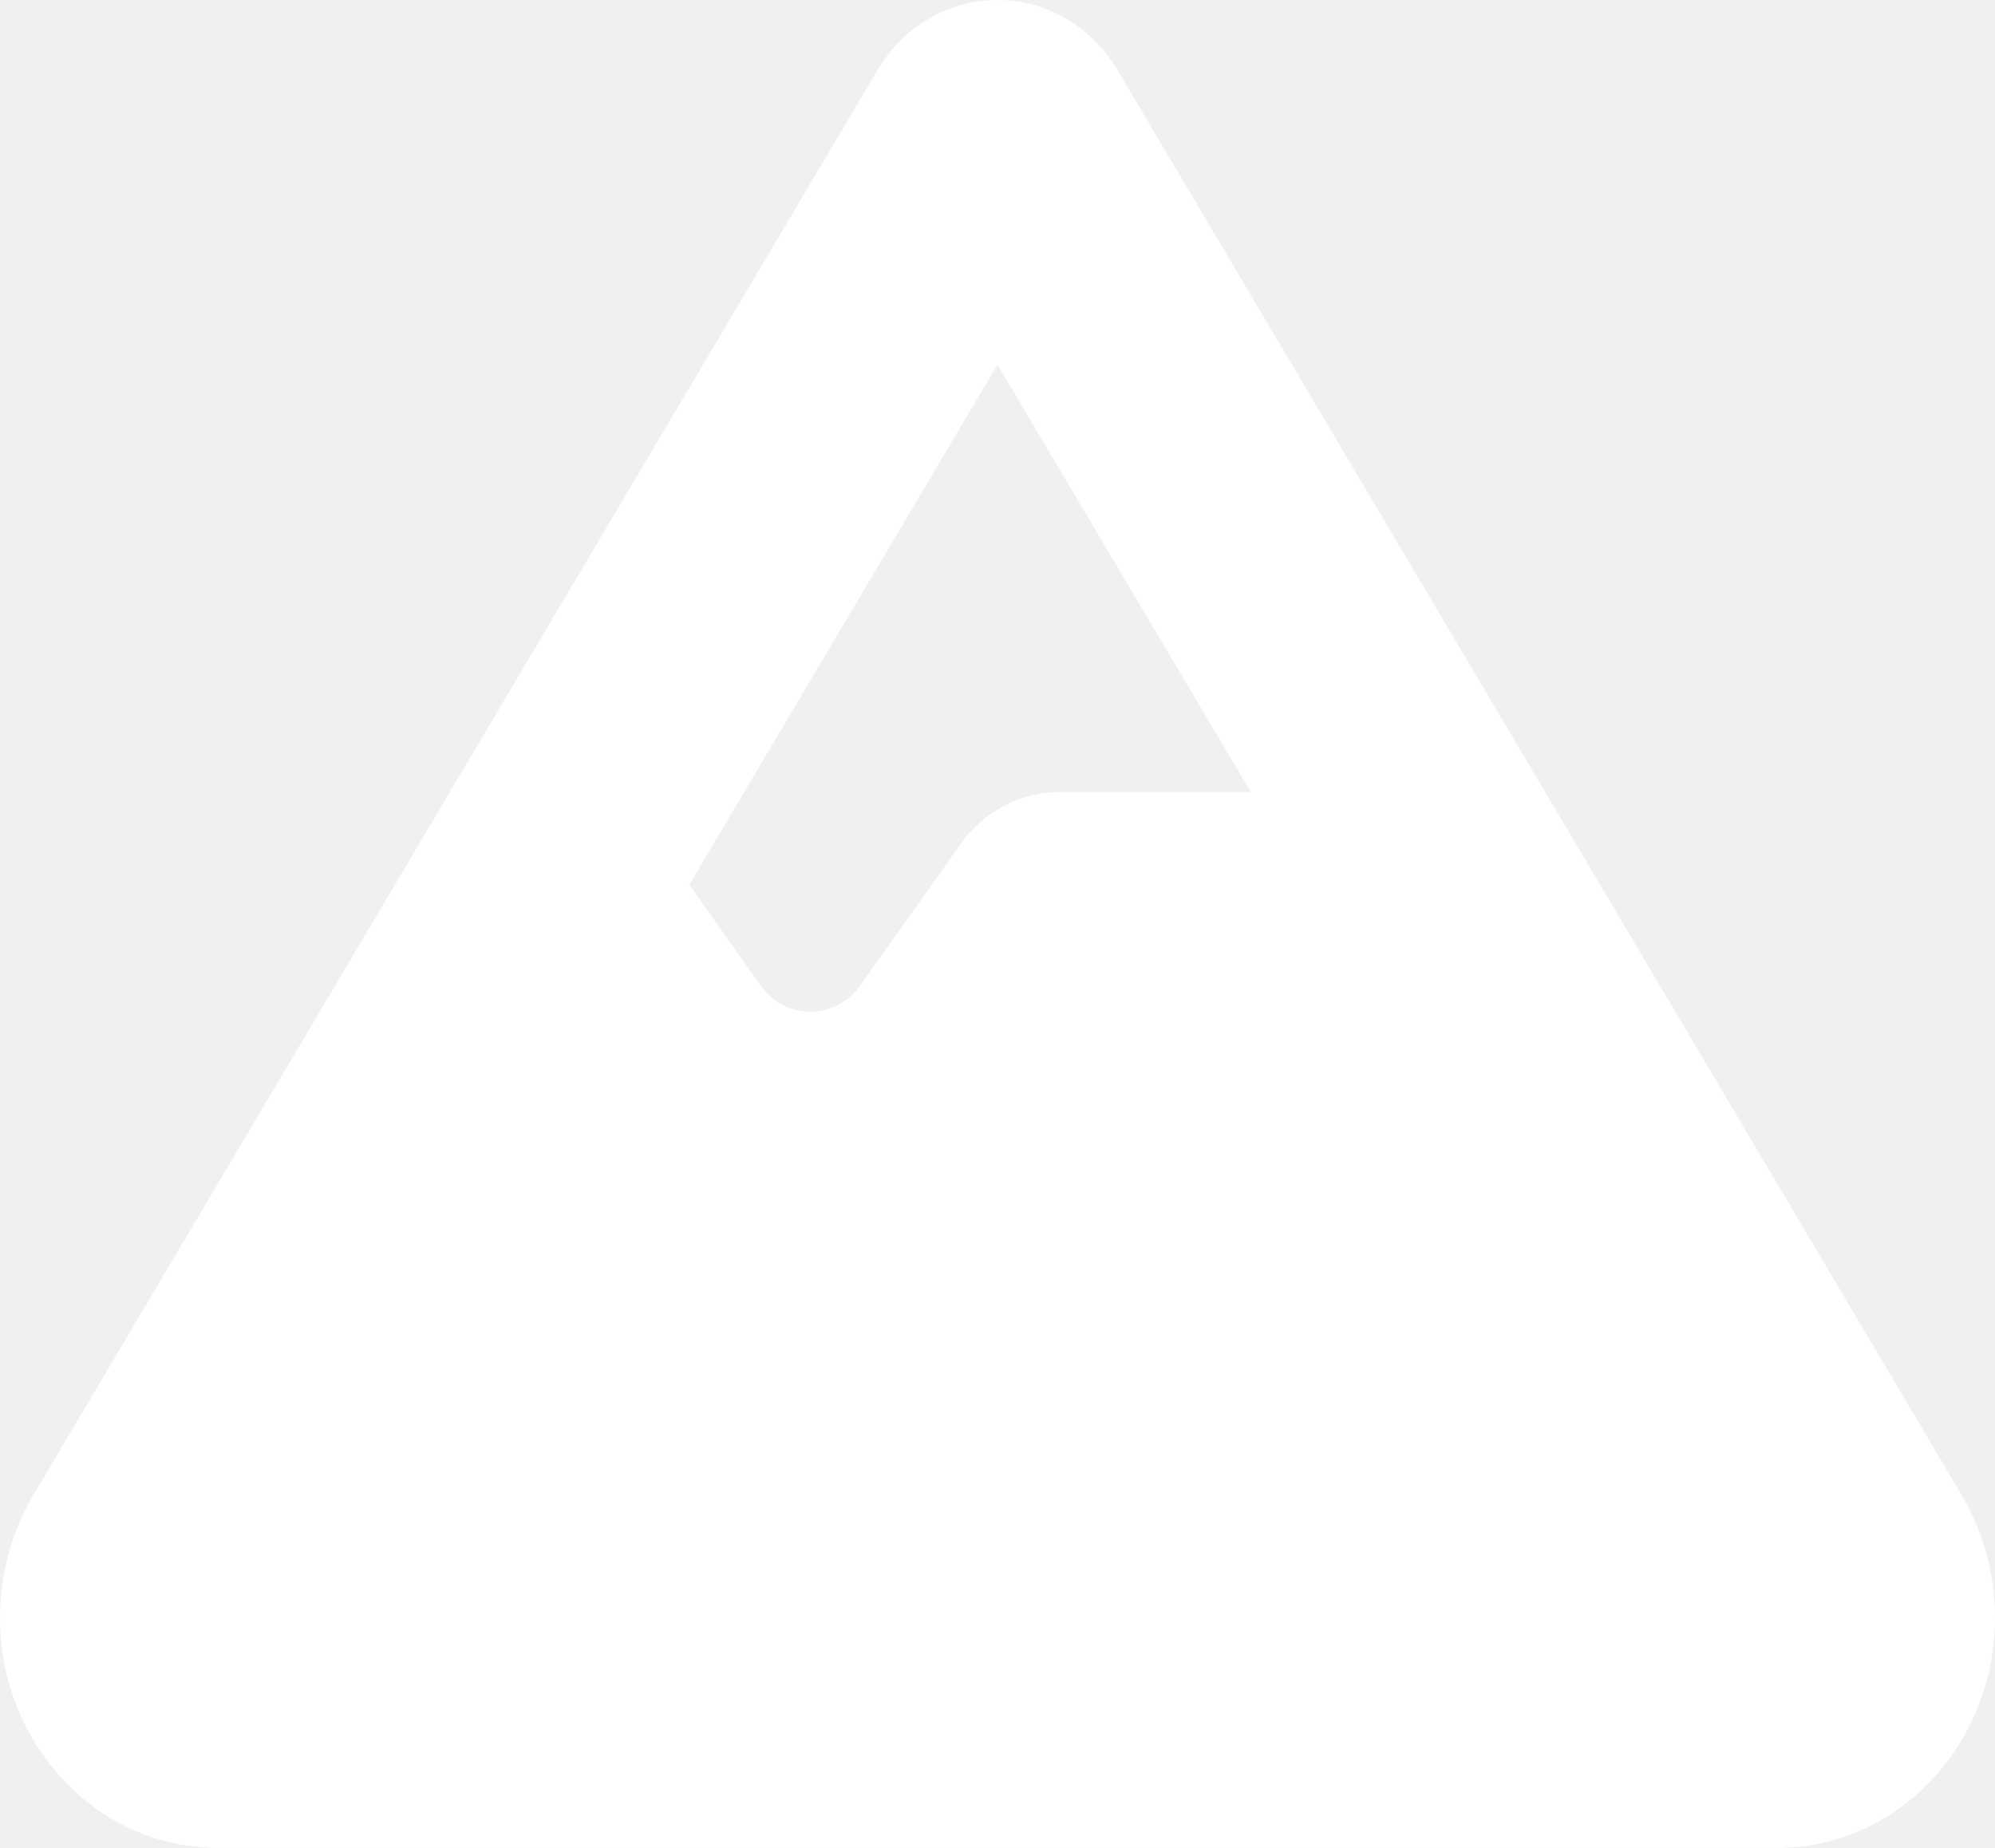
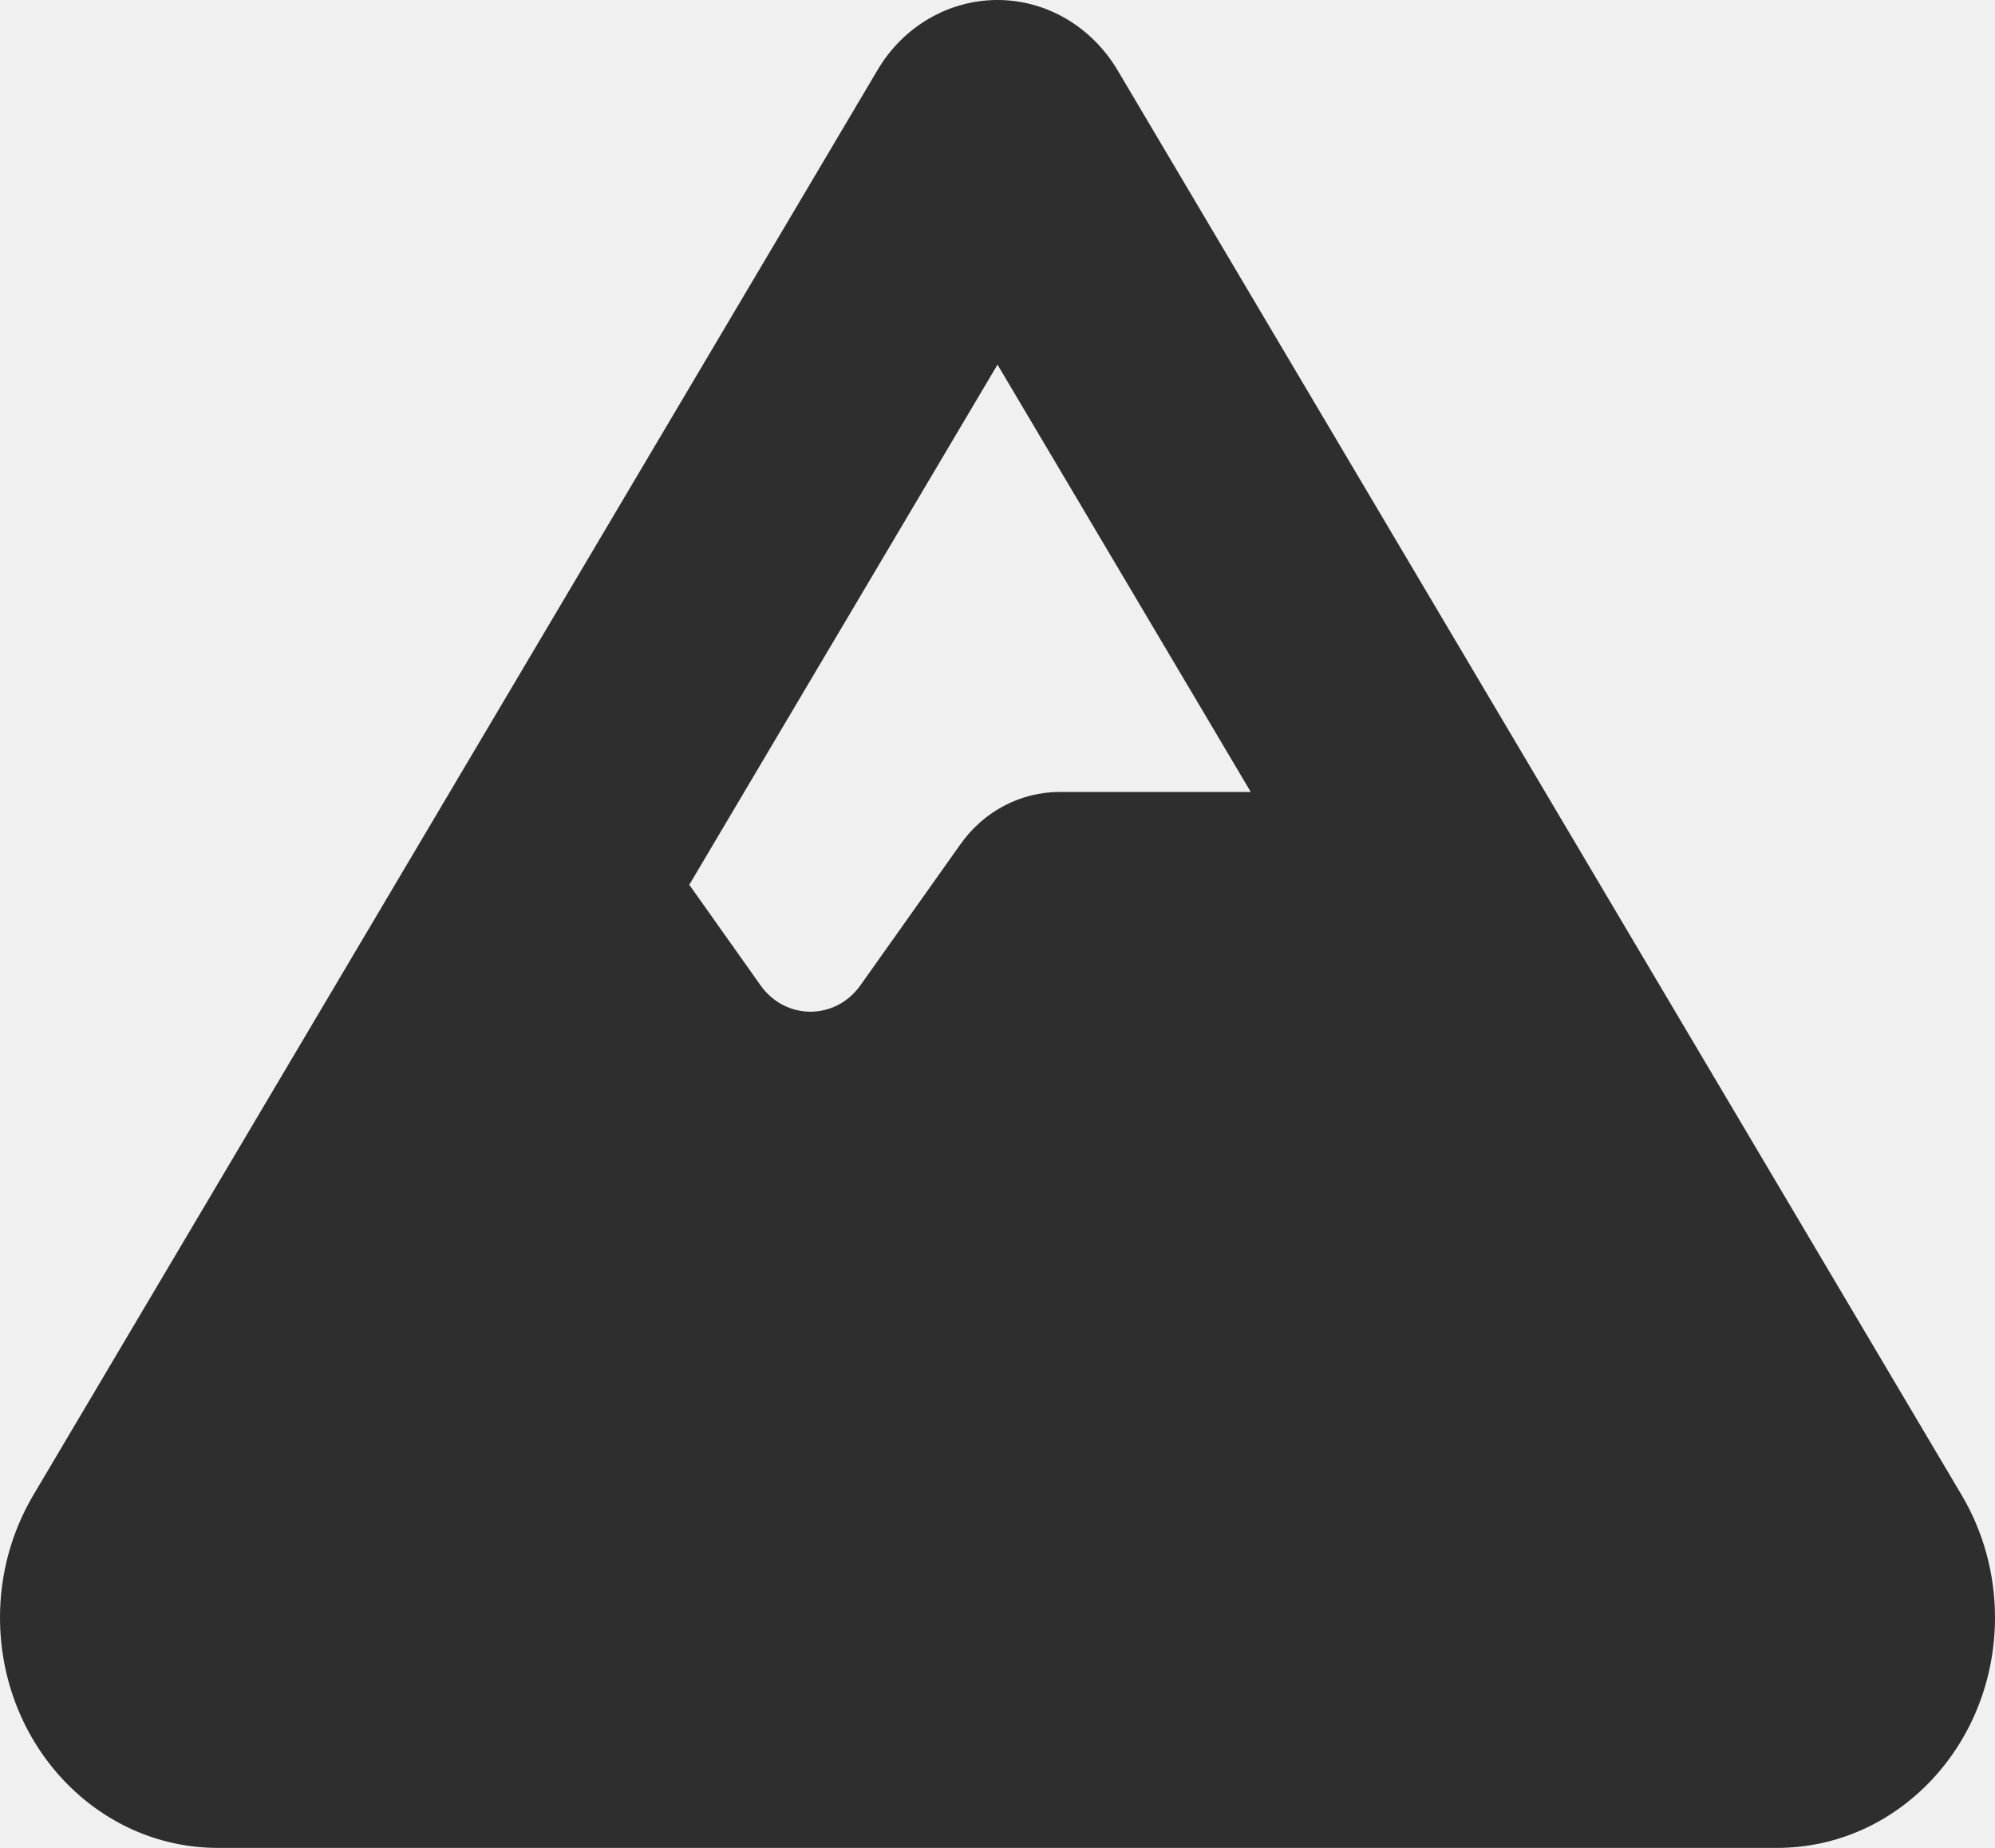
<svg xmlns="http://www.w3.org/2000/svg" width="353" height="327" viewBox="0 0 353 327" fill="none">
-   <path d="M176.5 0C185.118 0 193.116 4.671 197.735 12.409L347.071 264.52C350.932 271.016 353 278.534 353 286.198C353 308.752 335.764 327 314.46 327H38.54C17.236 327 0 308.752 0 286.198C0 278.534 2.068 271.016 5.929 264.52L155.265 12.409C159.815 4.671 167.882 0 176.5 0ZM221.314 140.143L176.5 64.524L121.964 156.566L134.581 174.376C138.994 180.58 147.819 180.58 152.231 174.376L169.881 149.486C174.018 143.573 180.568 140.143 187.531 140.143H221.314Z" fill="white" />
+   <path d="M176.5 0C185.118 0 193.116 4.671 197.735 12.409L347.071 264.52C350.932 271.016 353 278.534 353 286.198C353 308.752 335.764 327 314.46 327H38.54C17.236 327 0 308.752 0 286.198C0 278.534 2.068 271.016 5.929 264.52L155.265 12.409C159.815 4.671 167.882 0 176.5 0ZM221.314 140.143L176.5 64.524L121.964 156.566L134.581 174.376C138.994 180.58 147.819 180.58 152.231 174.376L169.881 149.486C174.018 143.573 180.568 140.143 187.531 140.143H221.314Z" fill="#2e2e2e" />
</svg>
